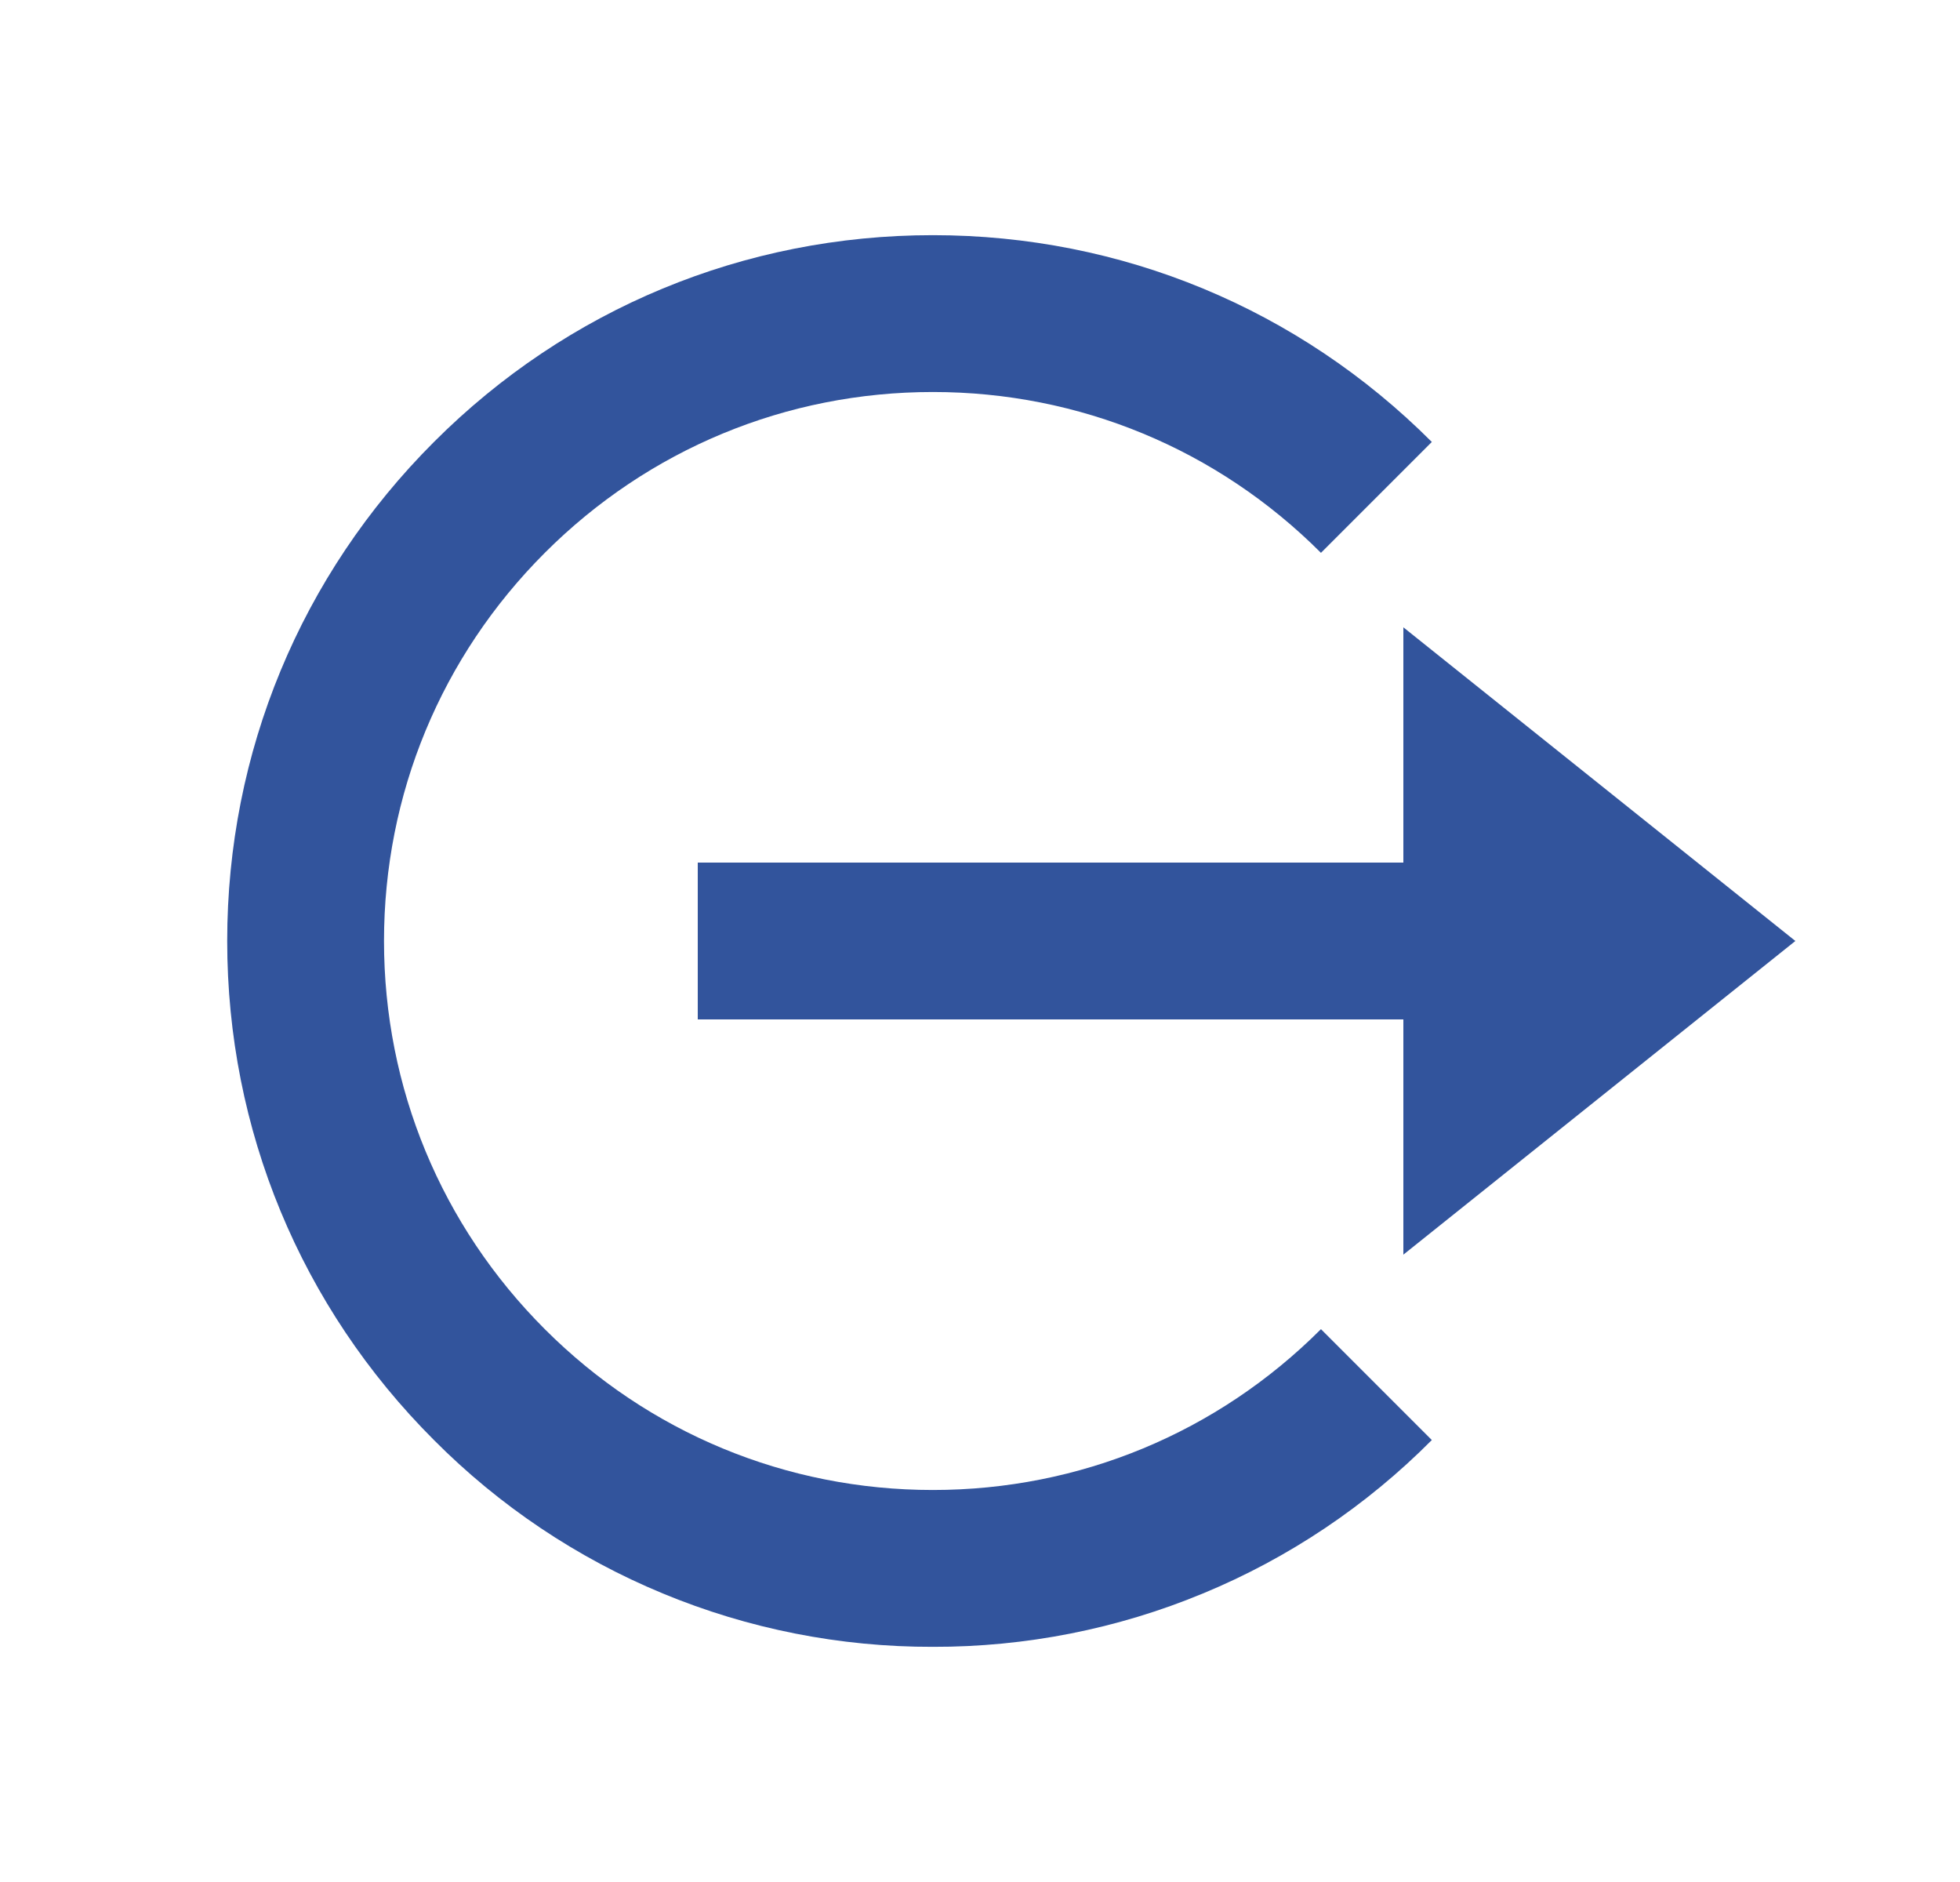
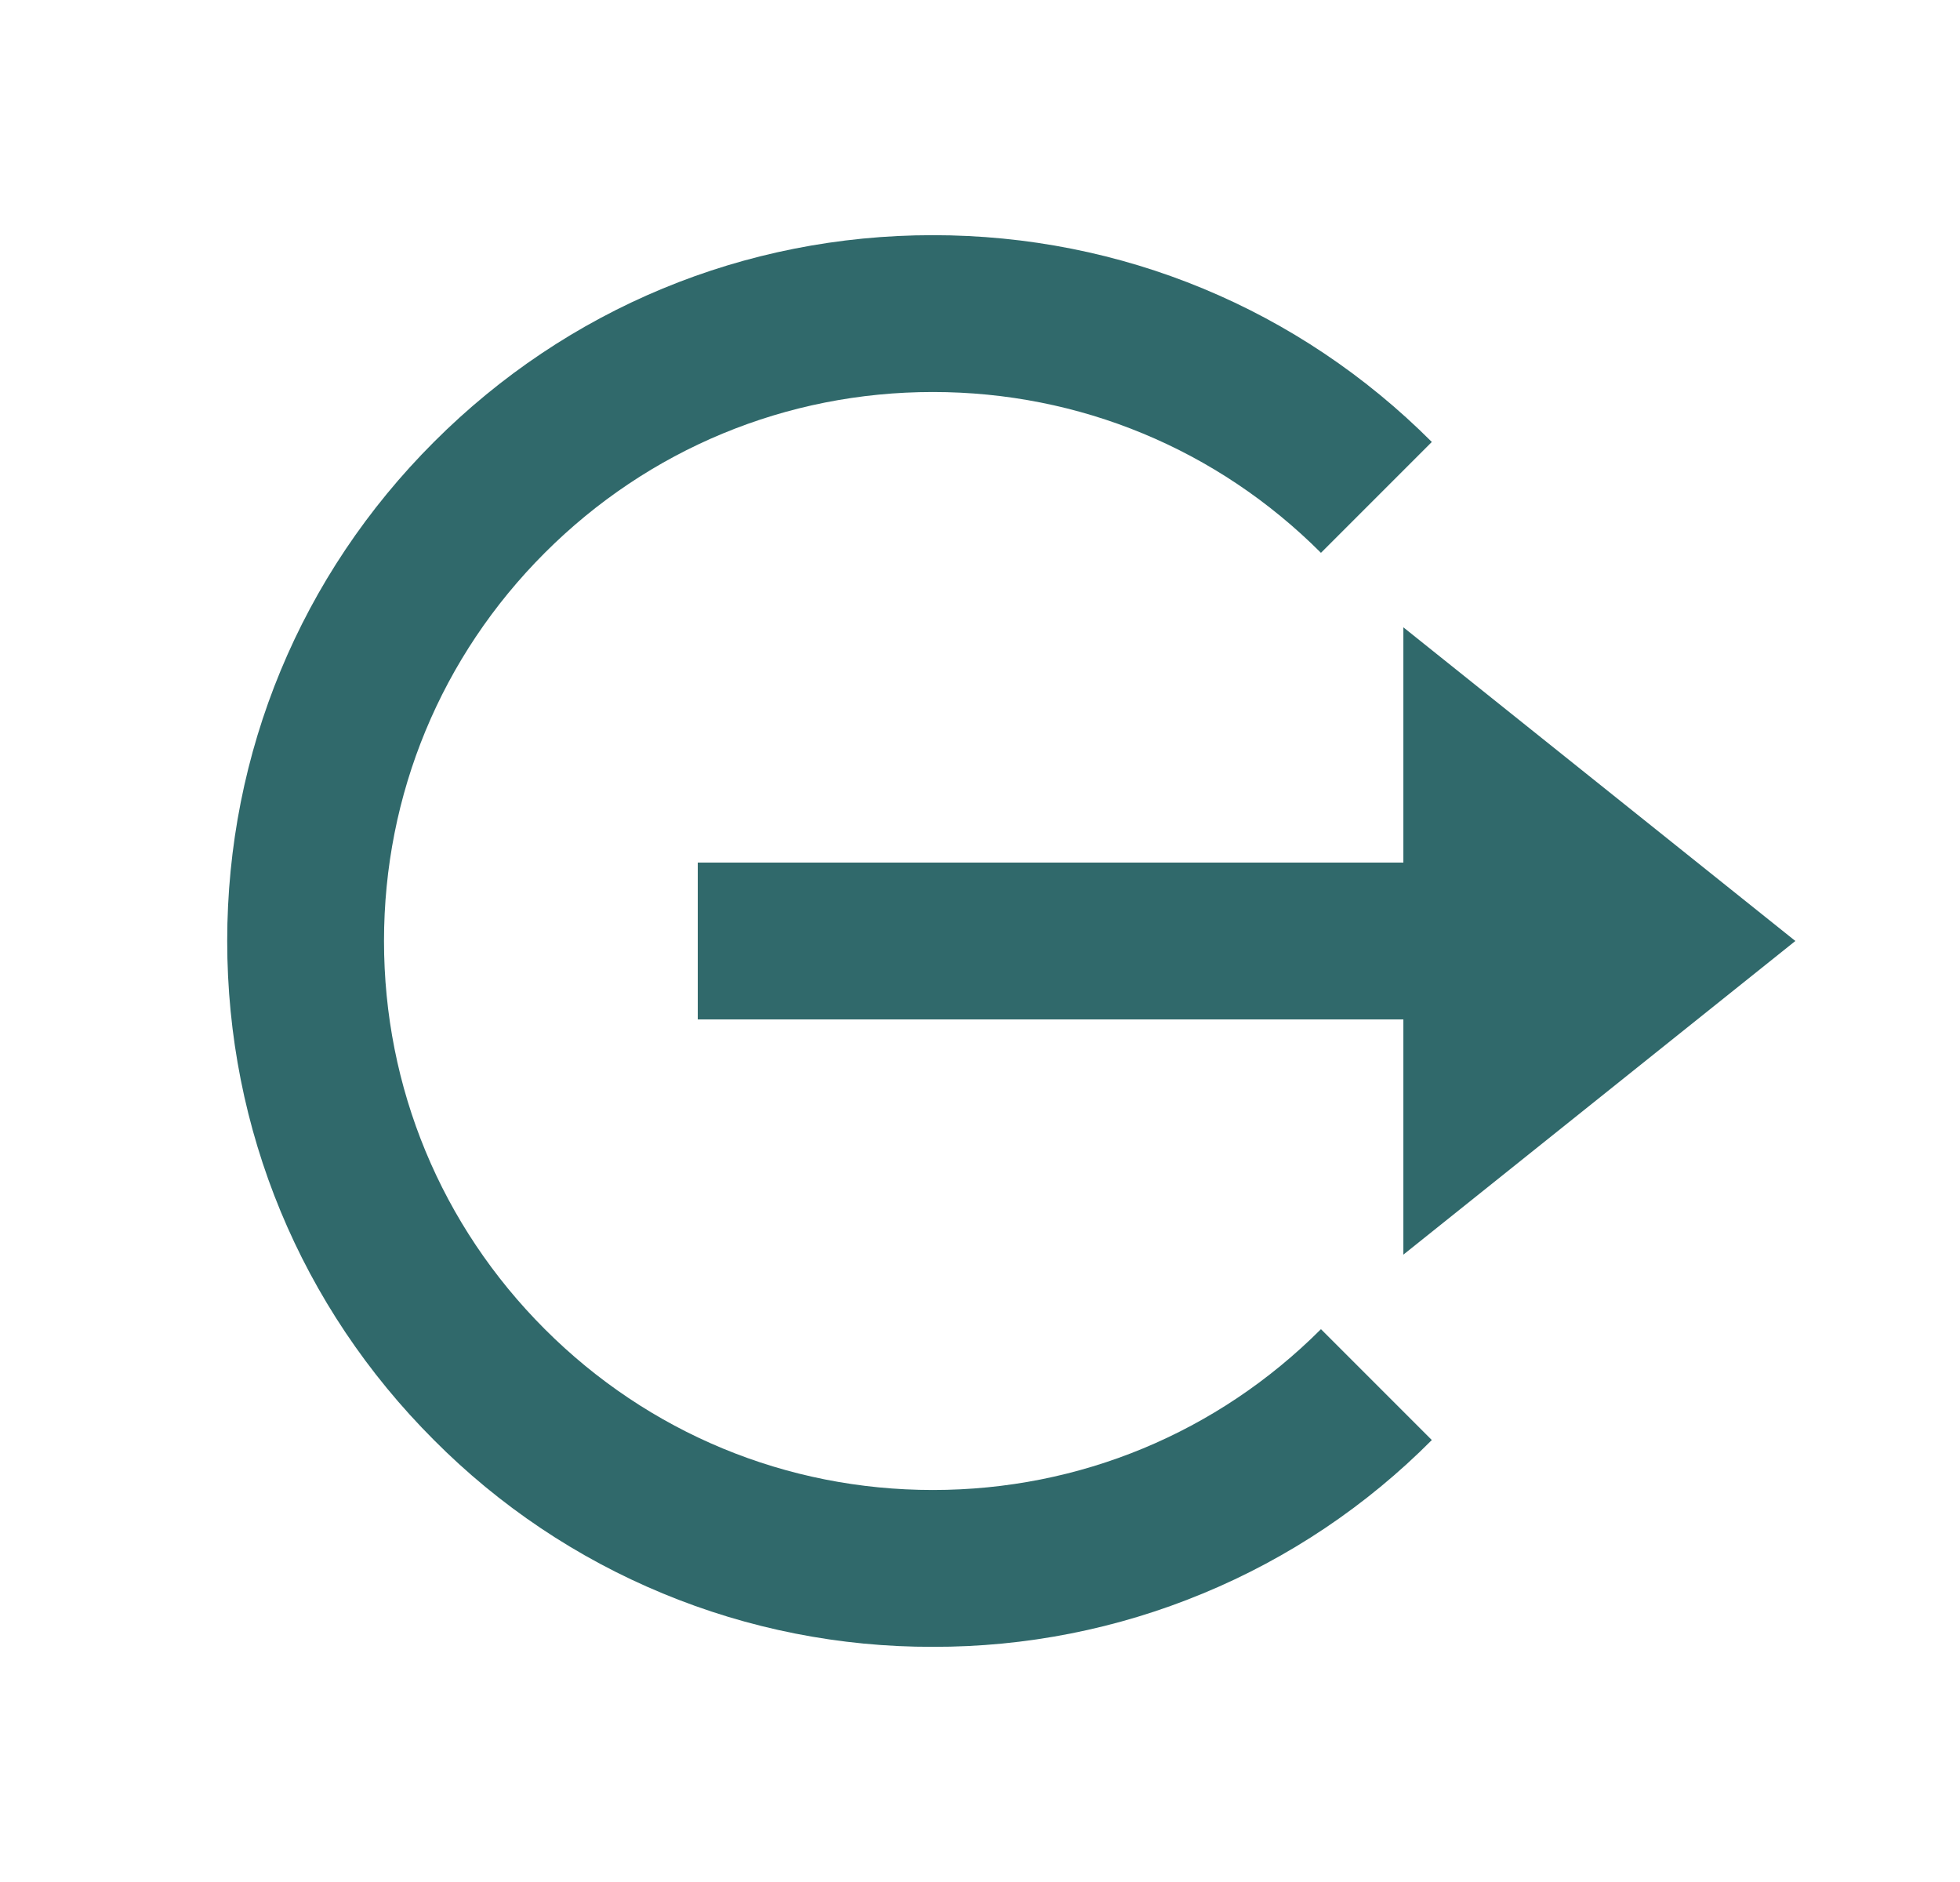
<svg xmlns="http://www.w3.org/2000/svg" width="25" height="24" viewBox="0 0 25 24" fill="none">
-   <path d="M22.9 12L17.9 8V11L8.9 11V13L17.9 13V16L22.9 12Z" fill="#32549C" />
-   <path d="M11.899 21.001C13.081 21.004 14.253 20.773 15.345 20.32C16.438 19.868 17.429 19.203 18.263 18.364L16.849 16.95C15.527 18.272 13.769 19.001 11.899 19.001C10.029 19.001 8.271 18.272 6.949 16.95C5.627 15.628 4.898 13.87 4.898 12C4.898 10.13 5.627 8.372 6.949 7.05C8.271 5.728 10.029 4.999 11.899 4.999C13.769 4.999 15.527 5.728 16.849 7.05L18.263 5.636C16.564 3.936 14.304 2.999 11.899 2.999C9.494 2.999 7.234 3.936 5.535 5.636C3.835 7.335 2.898 9.595 2.898 12C2.898 14.405 3.835 16.665 5.535 18.364C6.369 19.203 7.36 19.868 8.453 20.32C9.545 20.773 10.716 21.004 11.899 21.001Z" fill="#32549C" />
+   <path d="M22.9 12L17.9 8V11L8.9 11V13L17.9 13V16L22.9 12Z" fill="#30696B" />
+   <path d="M11.899 21.001C13.081 21.004 14.253 20.773 15.345 20.32C16.438 19.868 17.429 19.203 18.263 18.364L16.849 16.95C15.527 18.272 13.769 19.001 11.899 19.001C10.029 19.001 8.271 18.272 6.949 16.95C5.627 15.628 4.898 13.87 4.898 12C4.898 10.13 5.627 8.372 6.949 7.05C8.271 5.728 10.029 4.999 11.899 4.999C13.769 4.999 15.527 5.728 16.849 7.05L18.263 5.636C16.564 3.936 14.304 2.999 11.899 2.999C9.494 2.999 7.234 3.936 5.535 5.636C3.835 7.335 2.898 9.595 2.898 12C2.898 14.405 3.835 16.665 5.535 18.364C6.369 19.203 7.36 19.868 8.453 20.32C9.545 20.773 10.716 21.004 11.899 21.001Z" fill="#30696B" />
</svg>
